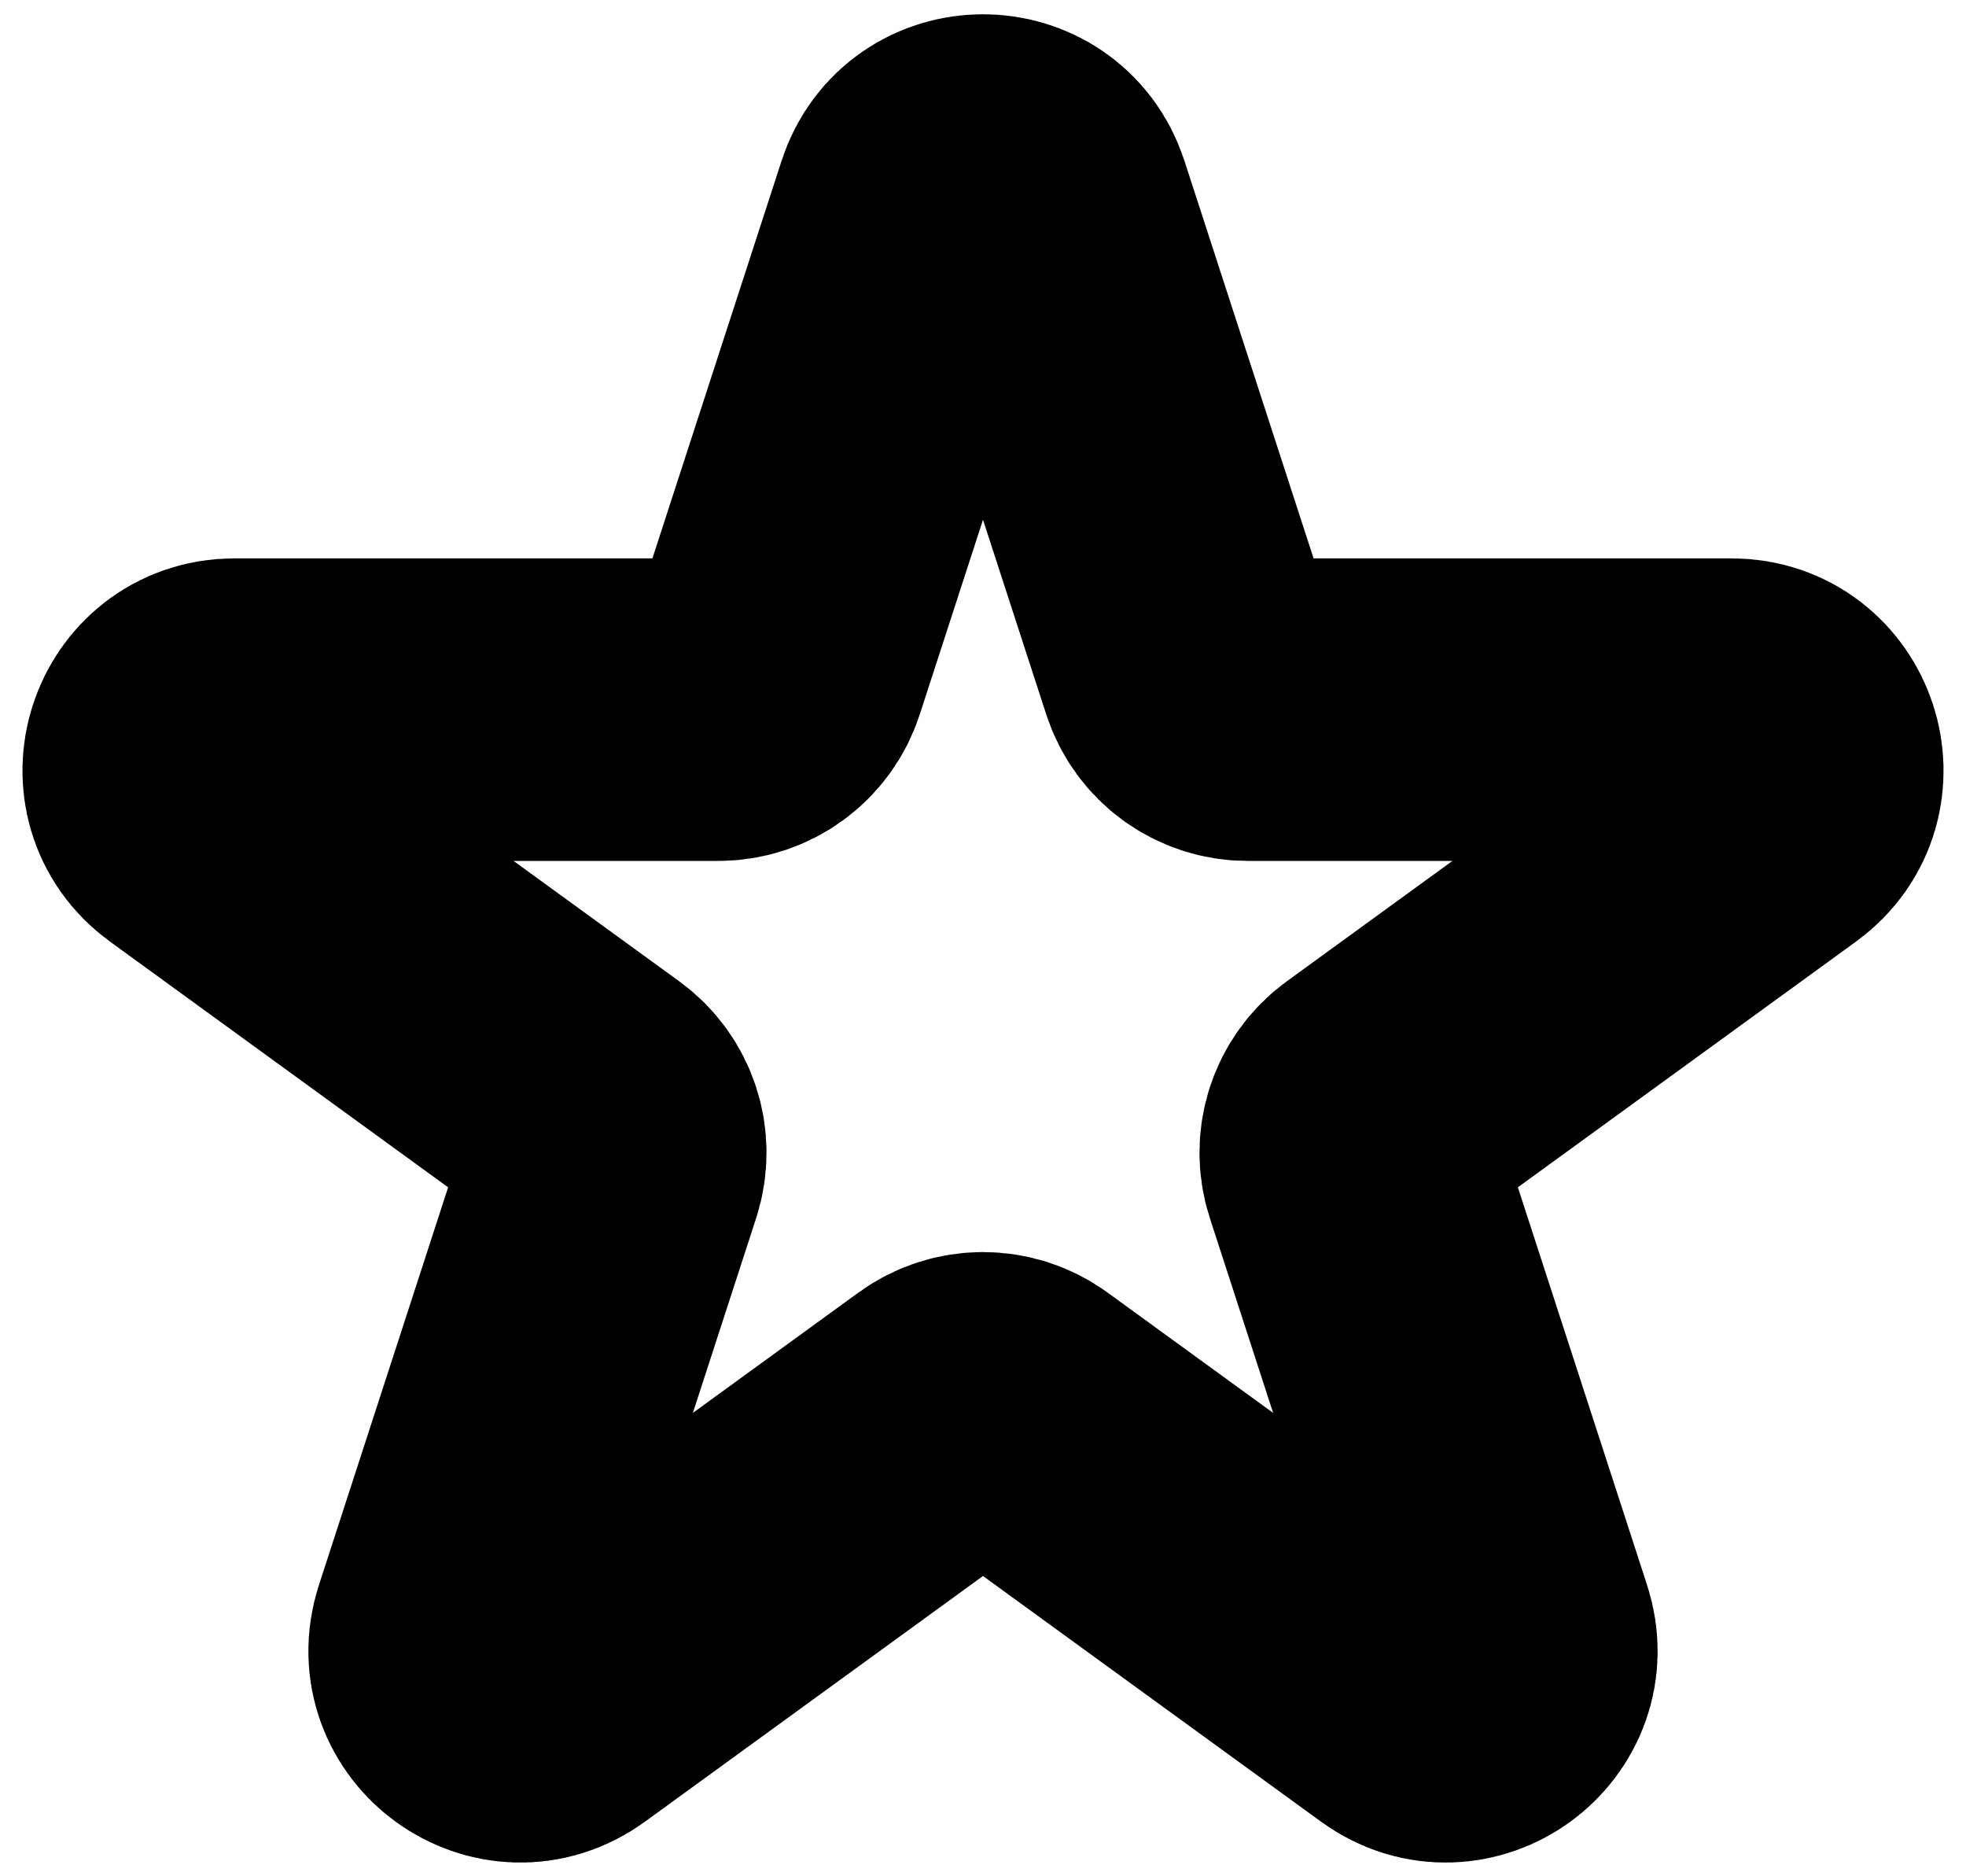
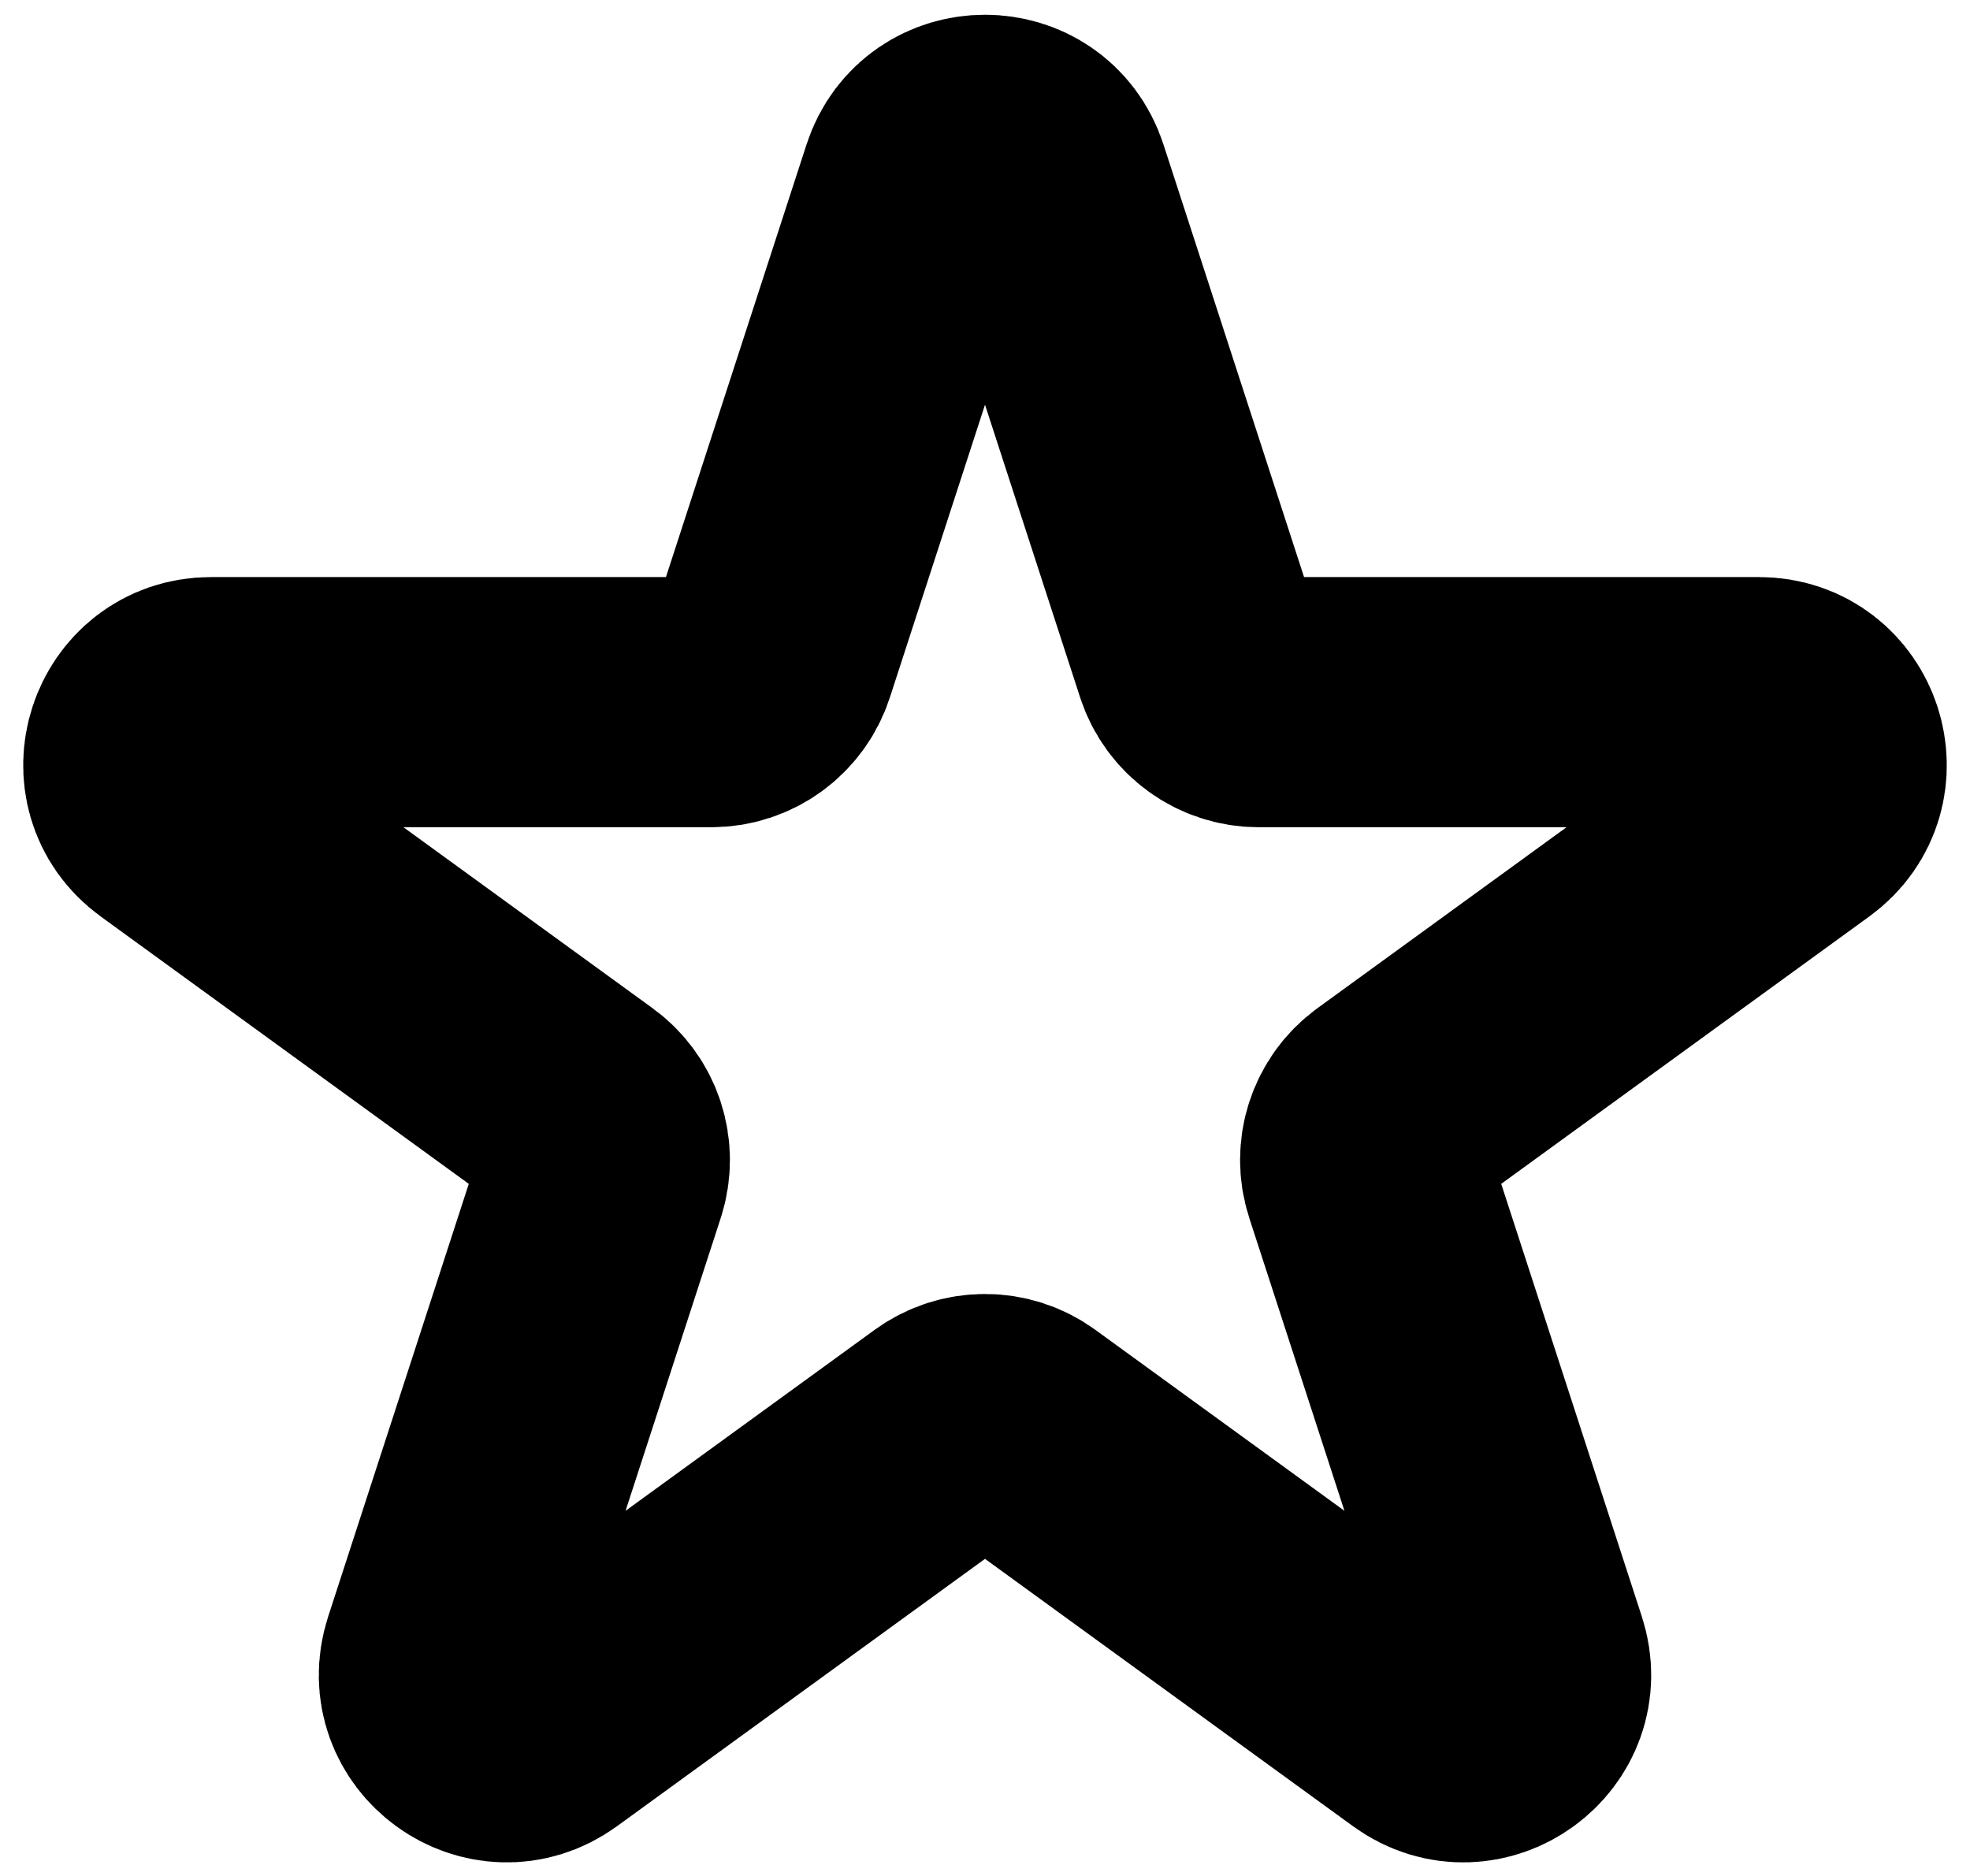
- <svg xmlns="http://www.w3.org/2000/svg" height="100%" width="100%" viewBox="0 0 65 62" fill="none">
-   <path d="M30.598 6.854C31.197 5.011 33.803 5.011 34.402 6.854L39.348 22.075C39.615 22.899 40.383 23.457 41.25 23.457H57.254C59.191 23.457 59.997 25.936 58.429 27.075L45.482 36.482C44.781 36.991 44.488 37.894 44.755 38.718L49.701 53.939C50.3 55.782 48.191 57.314 46.623 56.175L33.676 46.768C32.975 46.259 32.025 46.259 31.324 46.768L18.377 56.175C16.809 57.314 14.7 55.782 15.299 53.939L20.245 38.718C20.512 37.894 20.219 36.991 19.518 36.482L6.57 27.075C5.003 25.936 5.809 23.457 7.746 23.457H23.75C24.617 23.457 25.385 22.899 25.652 22.075L30.598 6.854Z" stroke="currentColor" stroke-width="10" />
+ <svg xmlns="http://www.w3.org/2000/svg" height="100%" width="100%" viewBox="0 0 63 60" fill="none">
+   <path d="M29.598 5.854C30.197 4.011 32.803 4.011 33.402 5.854L38.348 21.075C38.615 21.899 39.383 22.457 40.25 22.457H56.254C58.191 22.457 58.997 24.936 57.429 26.075L44.482 35.482C43.781 35.991 43.488 36.894 43.755 37.718L48.701 52.939C49.3 54.782 47.191 56.314 45.623 55.175L32.676 45.768C31.975 45.259 31.025 45.259 30.324 45.768L17.377 55.175C15.809 56.314 13.7 54.782 14.299 52.939L19.245 37.718C19.512 36.894 19.219 35.991 18.518 35.482L5.57 26.075C4.003 24.936 4.809 22.457 6.746 22.457H22.75C23.617 22.457 24.385 21.899 24.652 21.075L29.598 5.854Z" stroke="currentColor" stroke-width="8" />
</svg>
